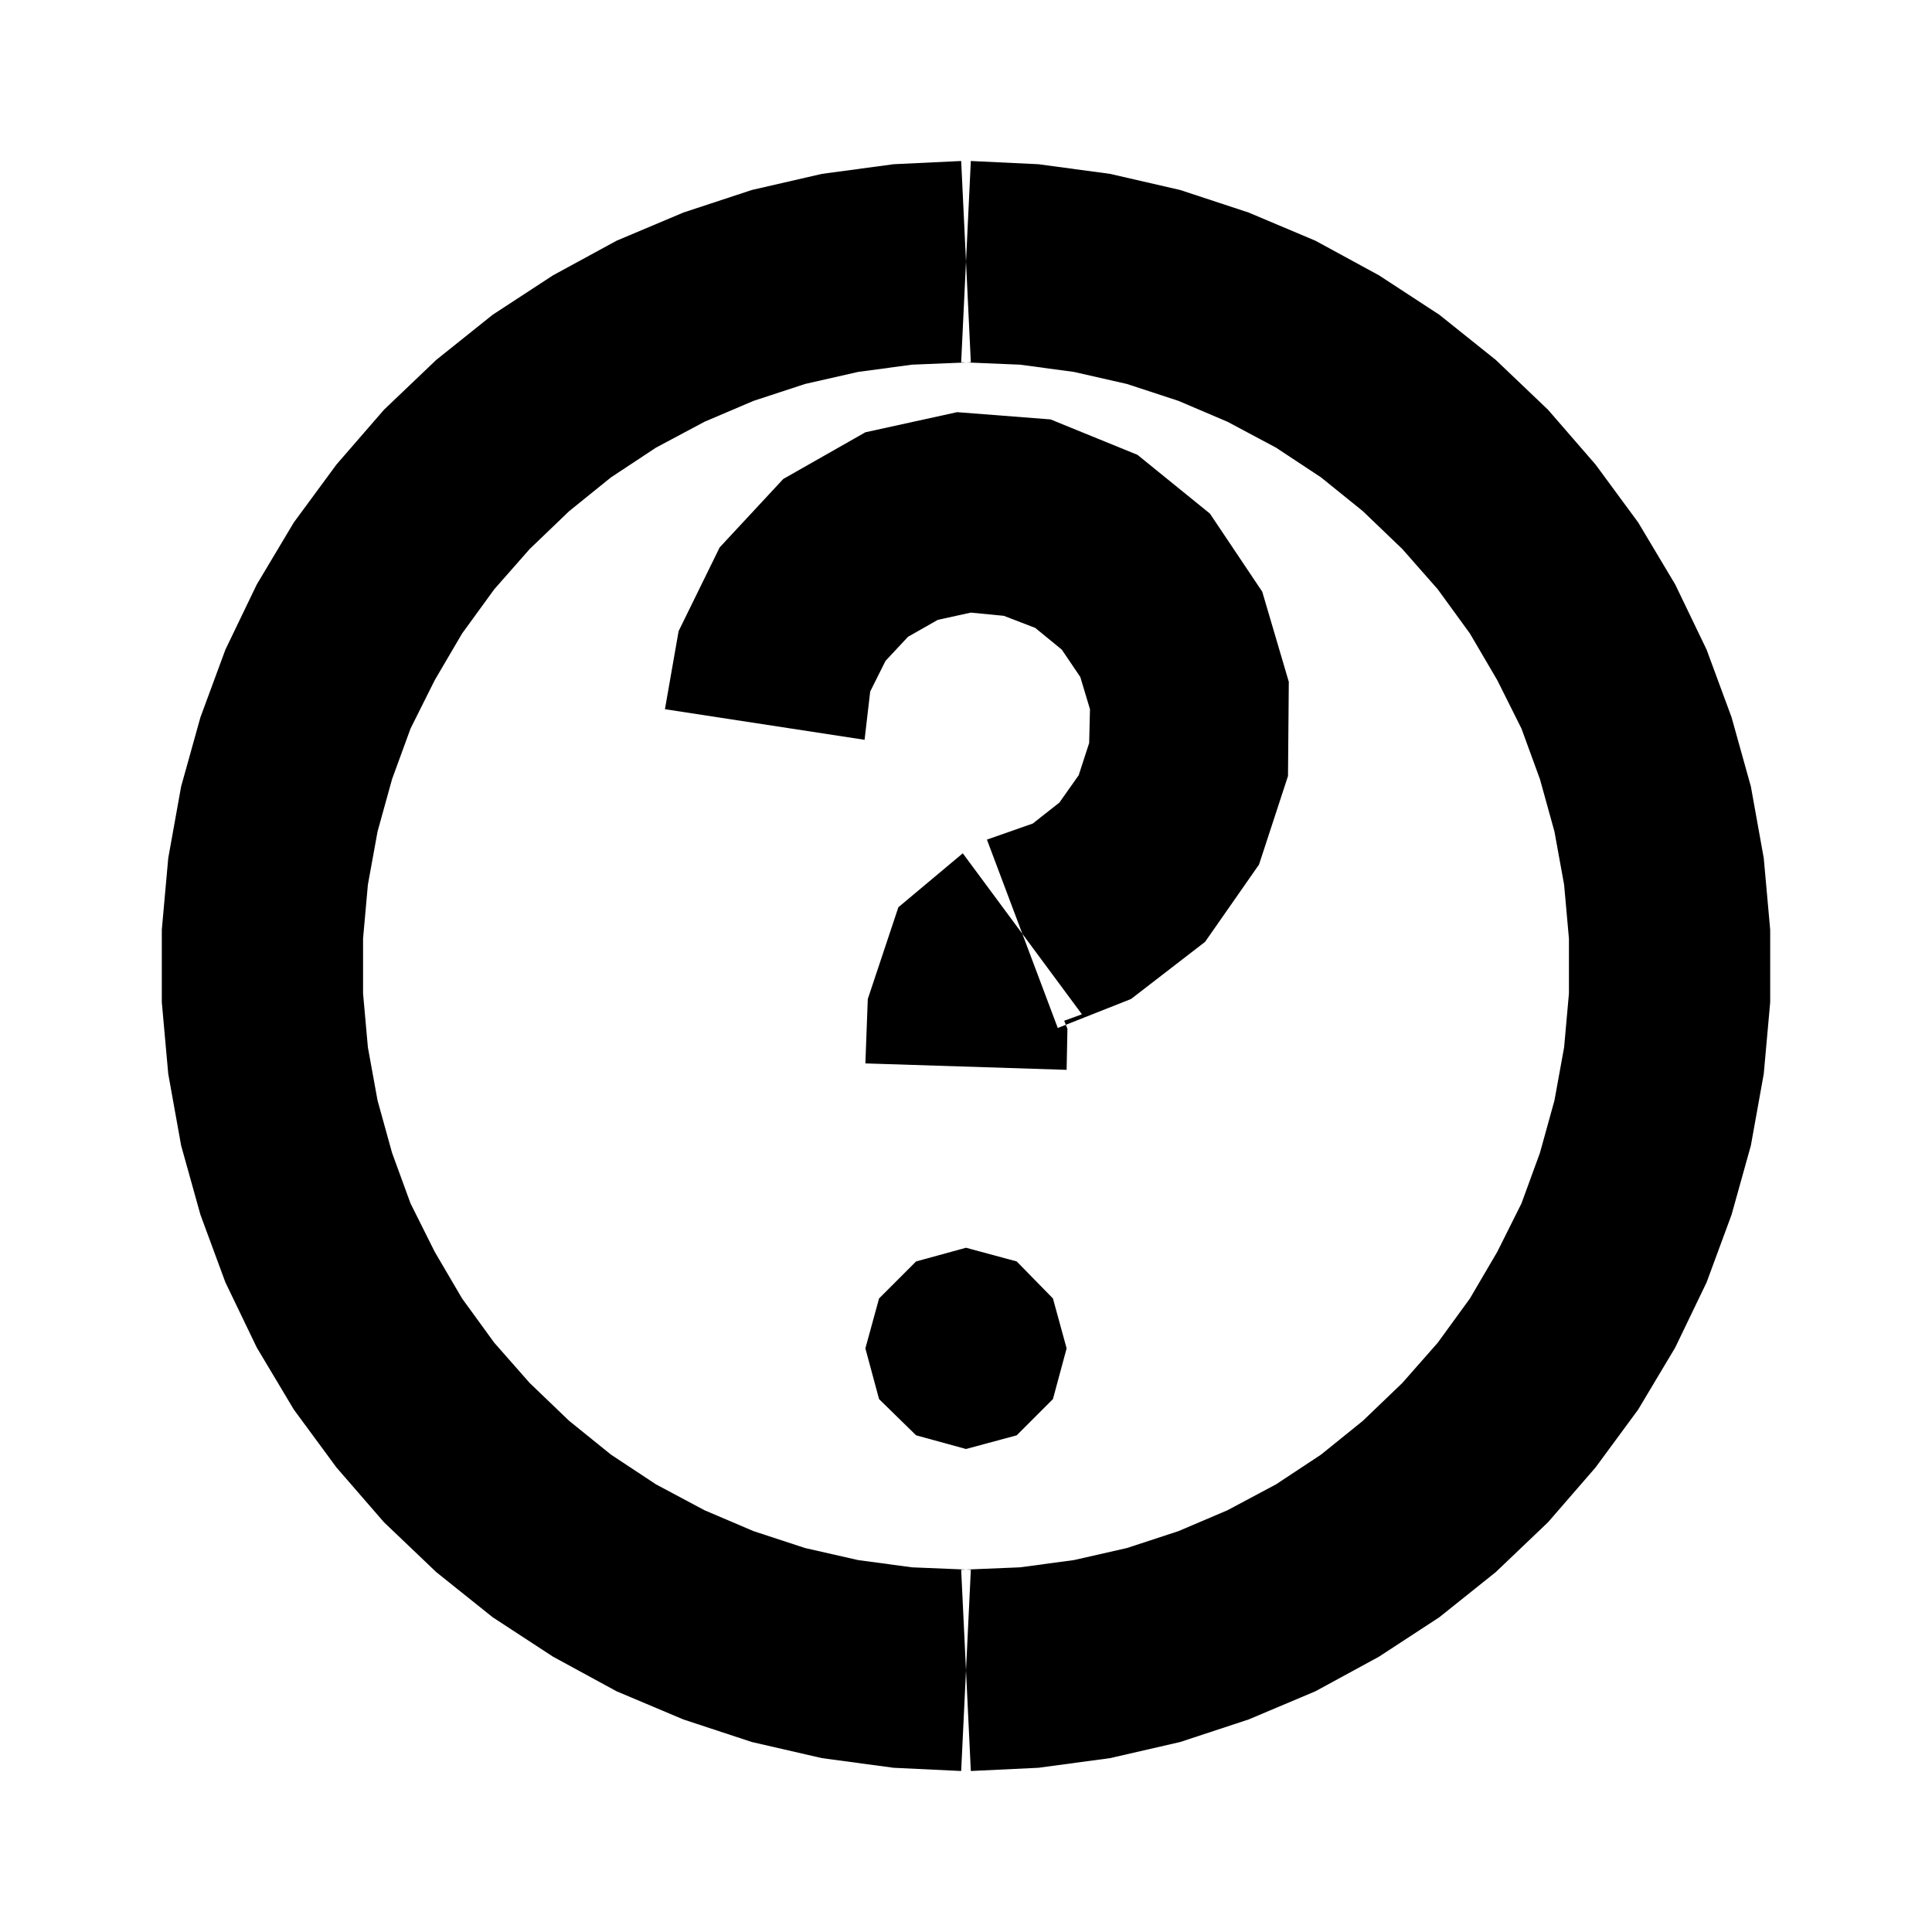
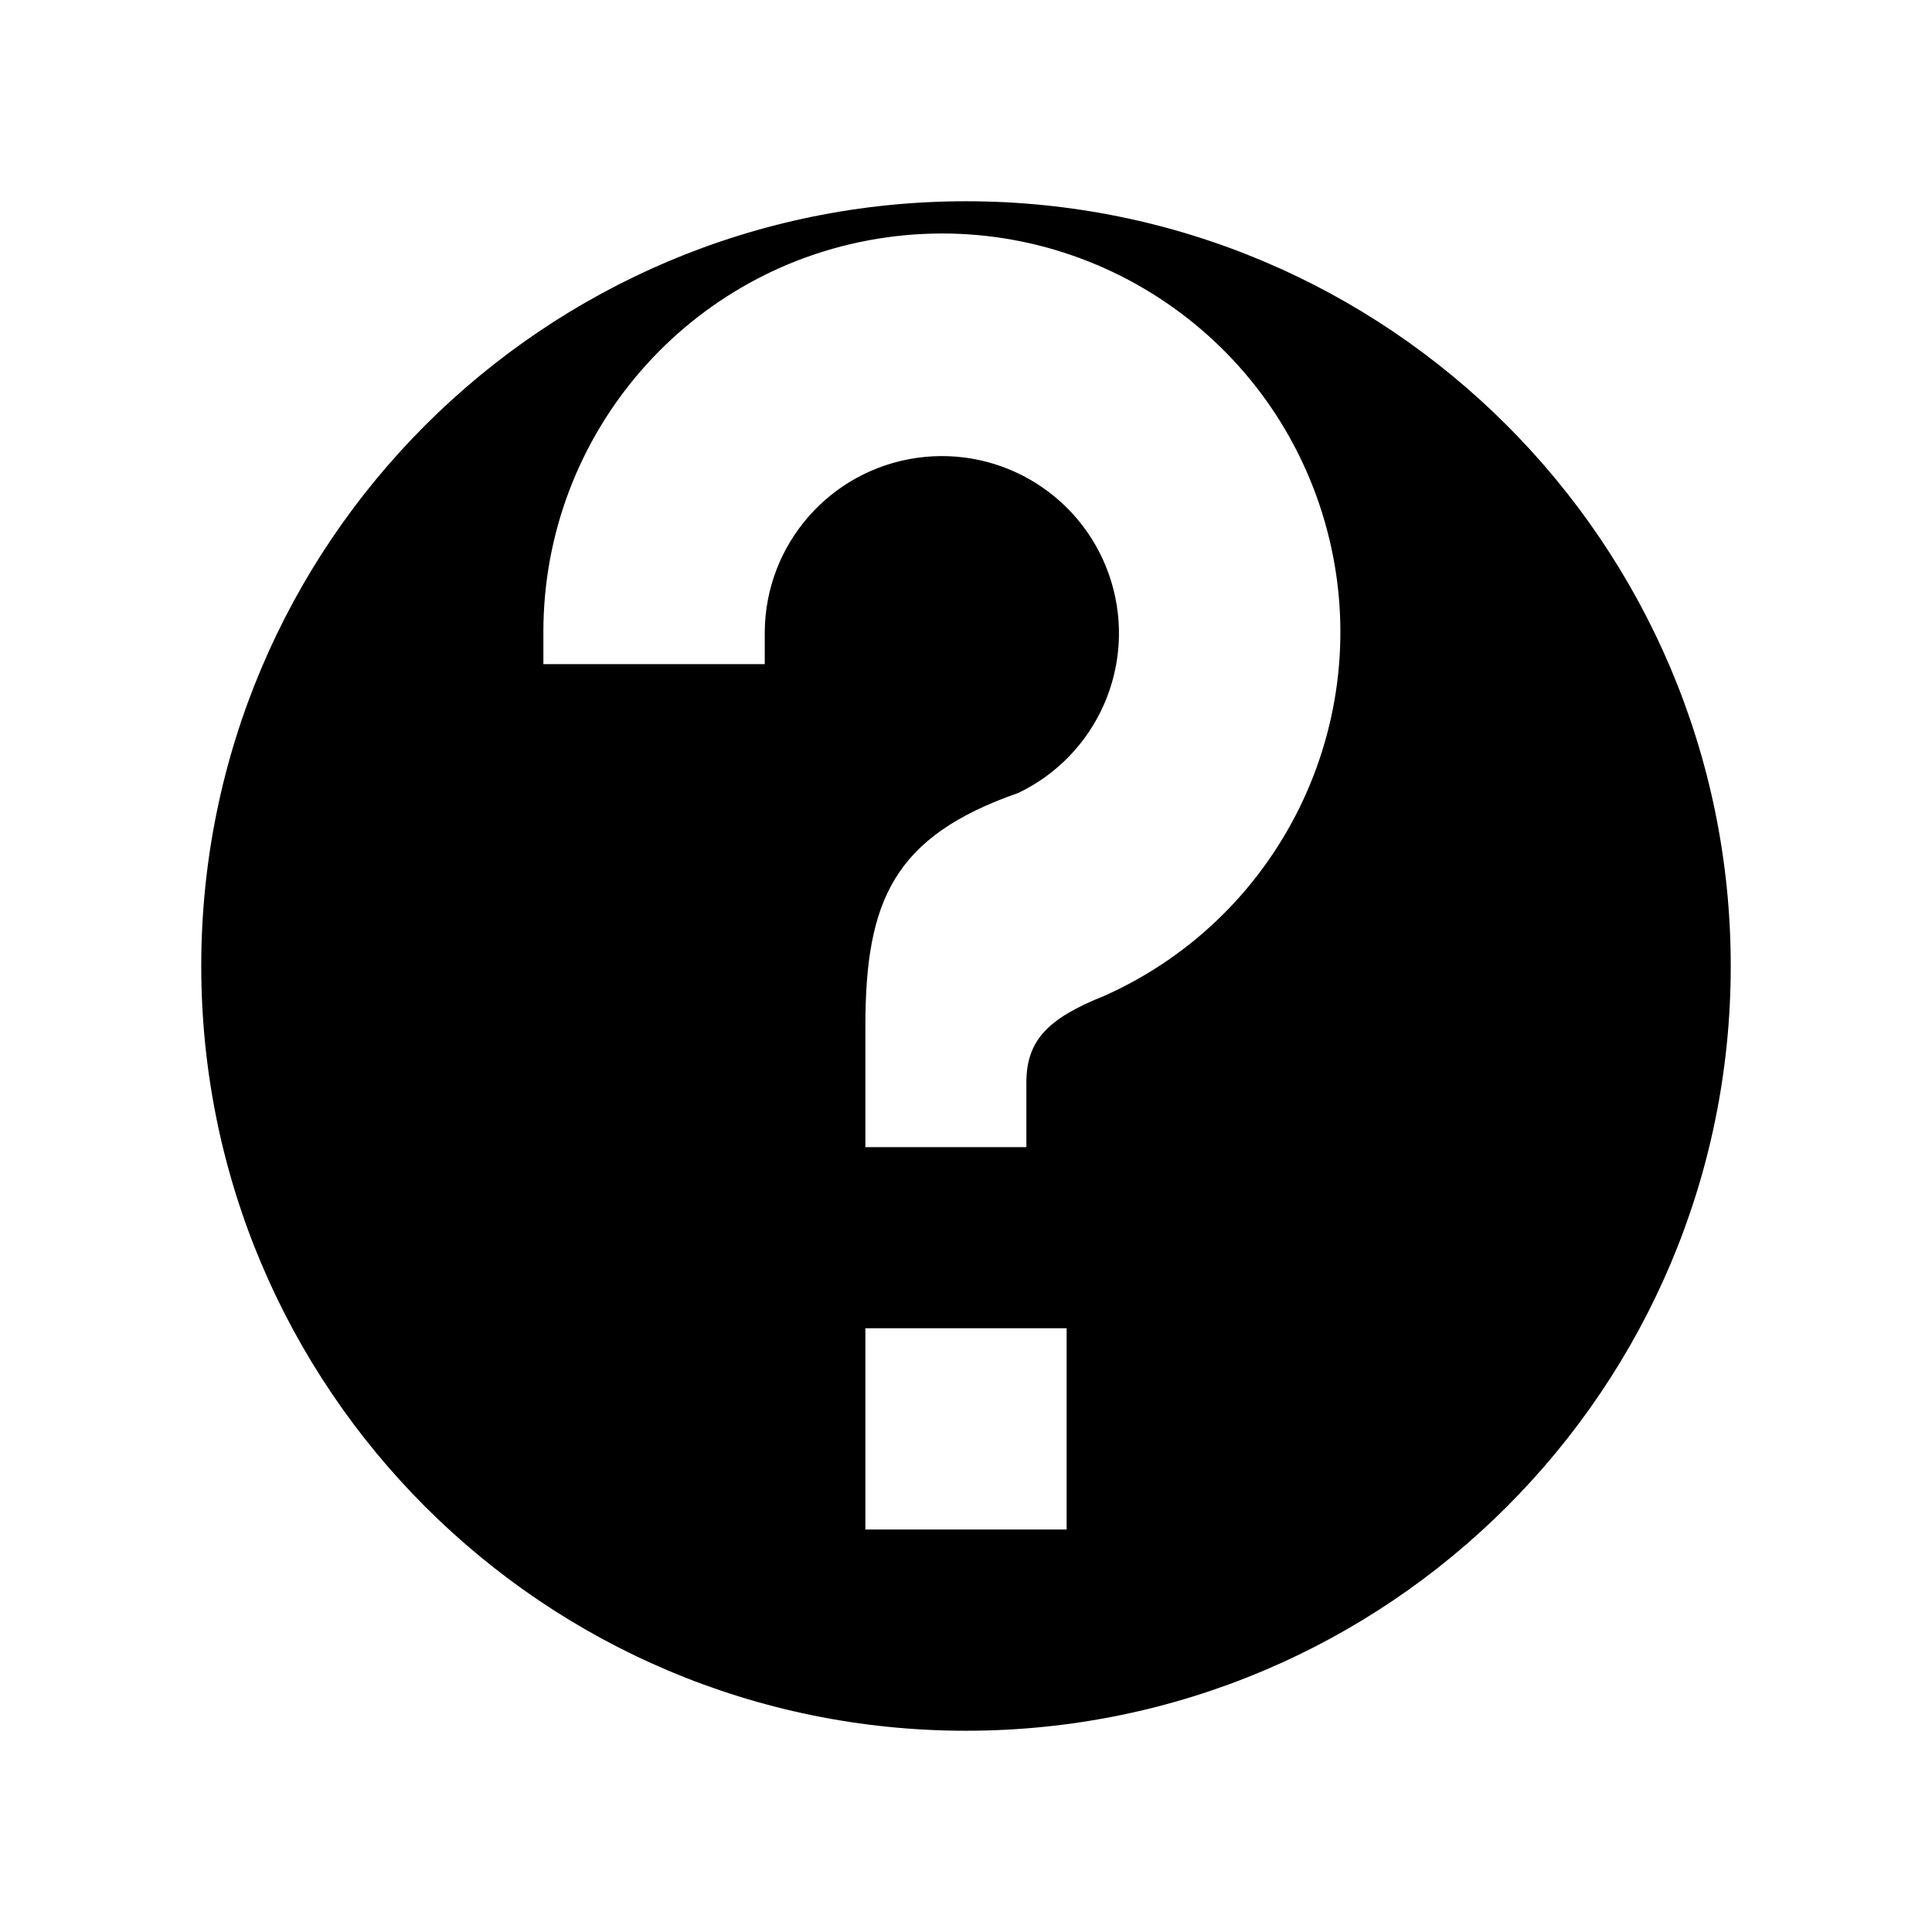
<svg xmlns="http://www.w3.org/2000/svg" width="24" height="24" viewBox="0 0 24 24" fill="currentColor" stroke="none" stroke-width="2.24" stroke-linecap="round" stroke-linejoin="round" fill-rule="evenodd" clip-rule="evenodd" aria-hidden="true">
-   <path d="M11.94 2 L11.1 2.04 L10.21 2.16 L9.34 2.36 L8.49 2.64 L7.66 2.99 L6.87 3.42 L6.12 3.91 L5.42 4.47 L4.77 5.09 L4.18 5.77 L3.65 6.49 L3.19 7.26 L2.8 8.07 L2.49 8.91 L2.25 9.77 L2.09 10.66 L2.01 11.55 L2.01 12.45 L2.09 13.34 L2.25 14.23 L2.49 15.09 L2.8 15.93 L3.19 16.74 L3.65 17.51 L4.18 18.23 L4.77 18.91 L5.42 19.53 L6.12 20.09 L6.87 20.58 L7.66 21.01 L8.49 21.36 L9.34 21.64 L10.21 21.84 L11.1 21.96 L11.94 22 L12.06 19.5 L11.33 19.47 L10.66 19.38 L10 19.23 L9.36 19.02 L8.75 18.76 L8.15 18.44 L7.59 18.07 L7.07 17.65 L6.58 17.18 L6.14 16.68 L5.74 16.13 L5.4 15.55 L5.1 14.95 L4.87 14.32 L4.69 13.67 L4.57 13.01 L4.51 12.34 L4.51 11.66 L4.57 10.99 L4.69 10.33 L4.87 9.68 L5.1 9.05 L5.4 8.45 L5.74 7.87 L6.14 7.32 L6.58 6.82 L7.07 6.35 L7.59 5.93 L8.15 5.56 L8.75 5.24 L9.36 4.98 L10 4.77 L10.66 4.62 L11.33 4.53 L12.06 4.5 z M12.06 22 L12.9 21.96 L13.79 21.84 L14.66 21.64 L15.51 21.36 L16.34 21.01 L17.13 20.58 L17.88 20.09 L18.58 19.53 L19.23 18.91 L19.82 18.23 L20.35 17.51 L20.81 16.74 L21.2 15.93 L21.51 15.09 L21.75 14.23 L21.91 13.34 L21.99 12.45 L21.99 11.55 L21.91 10.66 L21.75 9.77 L21.51 8.91 L21.2 8.07 L20.81 7.26 L20.35 6.49 L19.82 5.77 L19.23 5.09 L18.58 4.47 L17.88 3.91 L17.13 3.42 L16.34 2.99 L15.51 2.64 L14.66 2.36 L13.79 2.16 L12.9 2.04 L12.06 2 L11.94 4.5 L12.67 4.53 L13.34 4.62 L14 4.77 L14.64 4.98 L15.25 5.24 L15.85 5.56 L16.41 5.93 L16.93 6.35 L17.42 6.82 L17.86 7.32 L18.26 7.87 L18.6 8.45 L18.9 9.05 L19.13 9.68 L19.31 10.33 L19.43 10.99 L19.49 11.66 L19.49 12.34 L19.43 13.01 L19.31 13.67 L19.13 14.32 L18.9 14.95 L18.6 15.55 L18.26 16.13 L17.86 16.68 L17.42 17.18 L16.93 17.65 L16.41 18.07 L15.85 18.44 L15.25 18.76 L14.64 19.02 L14 19.23 L13.34 19.38 L12.67 19.47 L11.94 19.5 z M10.74 9.19 L10.81 8.59 L11 8.21 L11.28 7.91 L11.65 7.7 L12.06 7.61 L12.47 7.65 L12.86 7.8 L13.19 8.07 L13.42 8.41 L13.54 8.81 L13.53 9.23 L13.4 9.63 L13.16 9.97 L12.83 10.23 L12.26 10.43 L13.14 12.77 L14.05 12.41 L14.97 11.7 L15.64 10.74 L16 9.64 L16.01 8.47 L15.68 7.35 L15.03 6.38 L14.13 5.65 L13.05 5.21 L11.89 5.12 L10.75 5.37 L9.73 5.95 L8.94 6.8 L8.43 7.84 L8.26 8.81 z M11.96 10.6 L11.16 11.27 L10.78 12.41 L10.75 13.21 L13.25 13.29 L13.26 12.78 L13.22 12.68 L13.44 12.6 z M13.25 16.75 L13.08 17.38 L12.63 17.83 L12 18 L11.38 17.83 L10.92 17.38 L10.75 16.75 L10.92 16.13 L11.38 15.67 L12 15.5 L12.63 15.67 L13.08 16.13 L13.25 16.75 z" />
+   <path d="M12 2.5a9.5 9.5 0 1 0 0 19 9.5 9.5 0 0 0 0-19zm-1.25 14h2.5V19h-2.5zm0-2.25v-1.5c0-1.56.35-2.36 1.9-2.9a2.2 2.2 0 1 0-3.15-2v.4H6.75v-.4a4.95 4.95 0 1 1 6.97 4.52c-.7.28-.97.55-.97 1.08v.8z" />
</svg>
